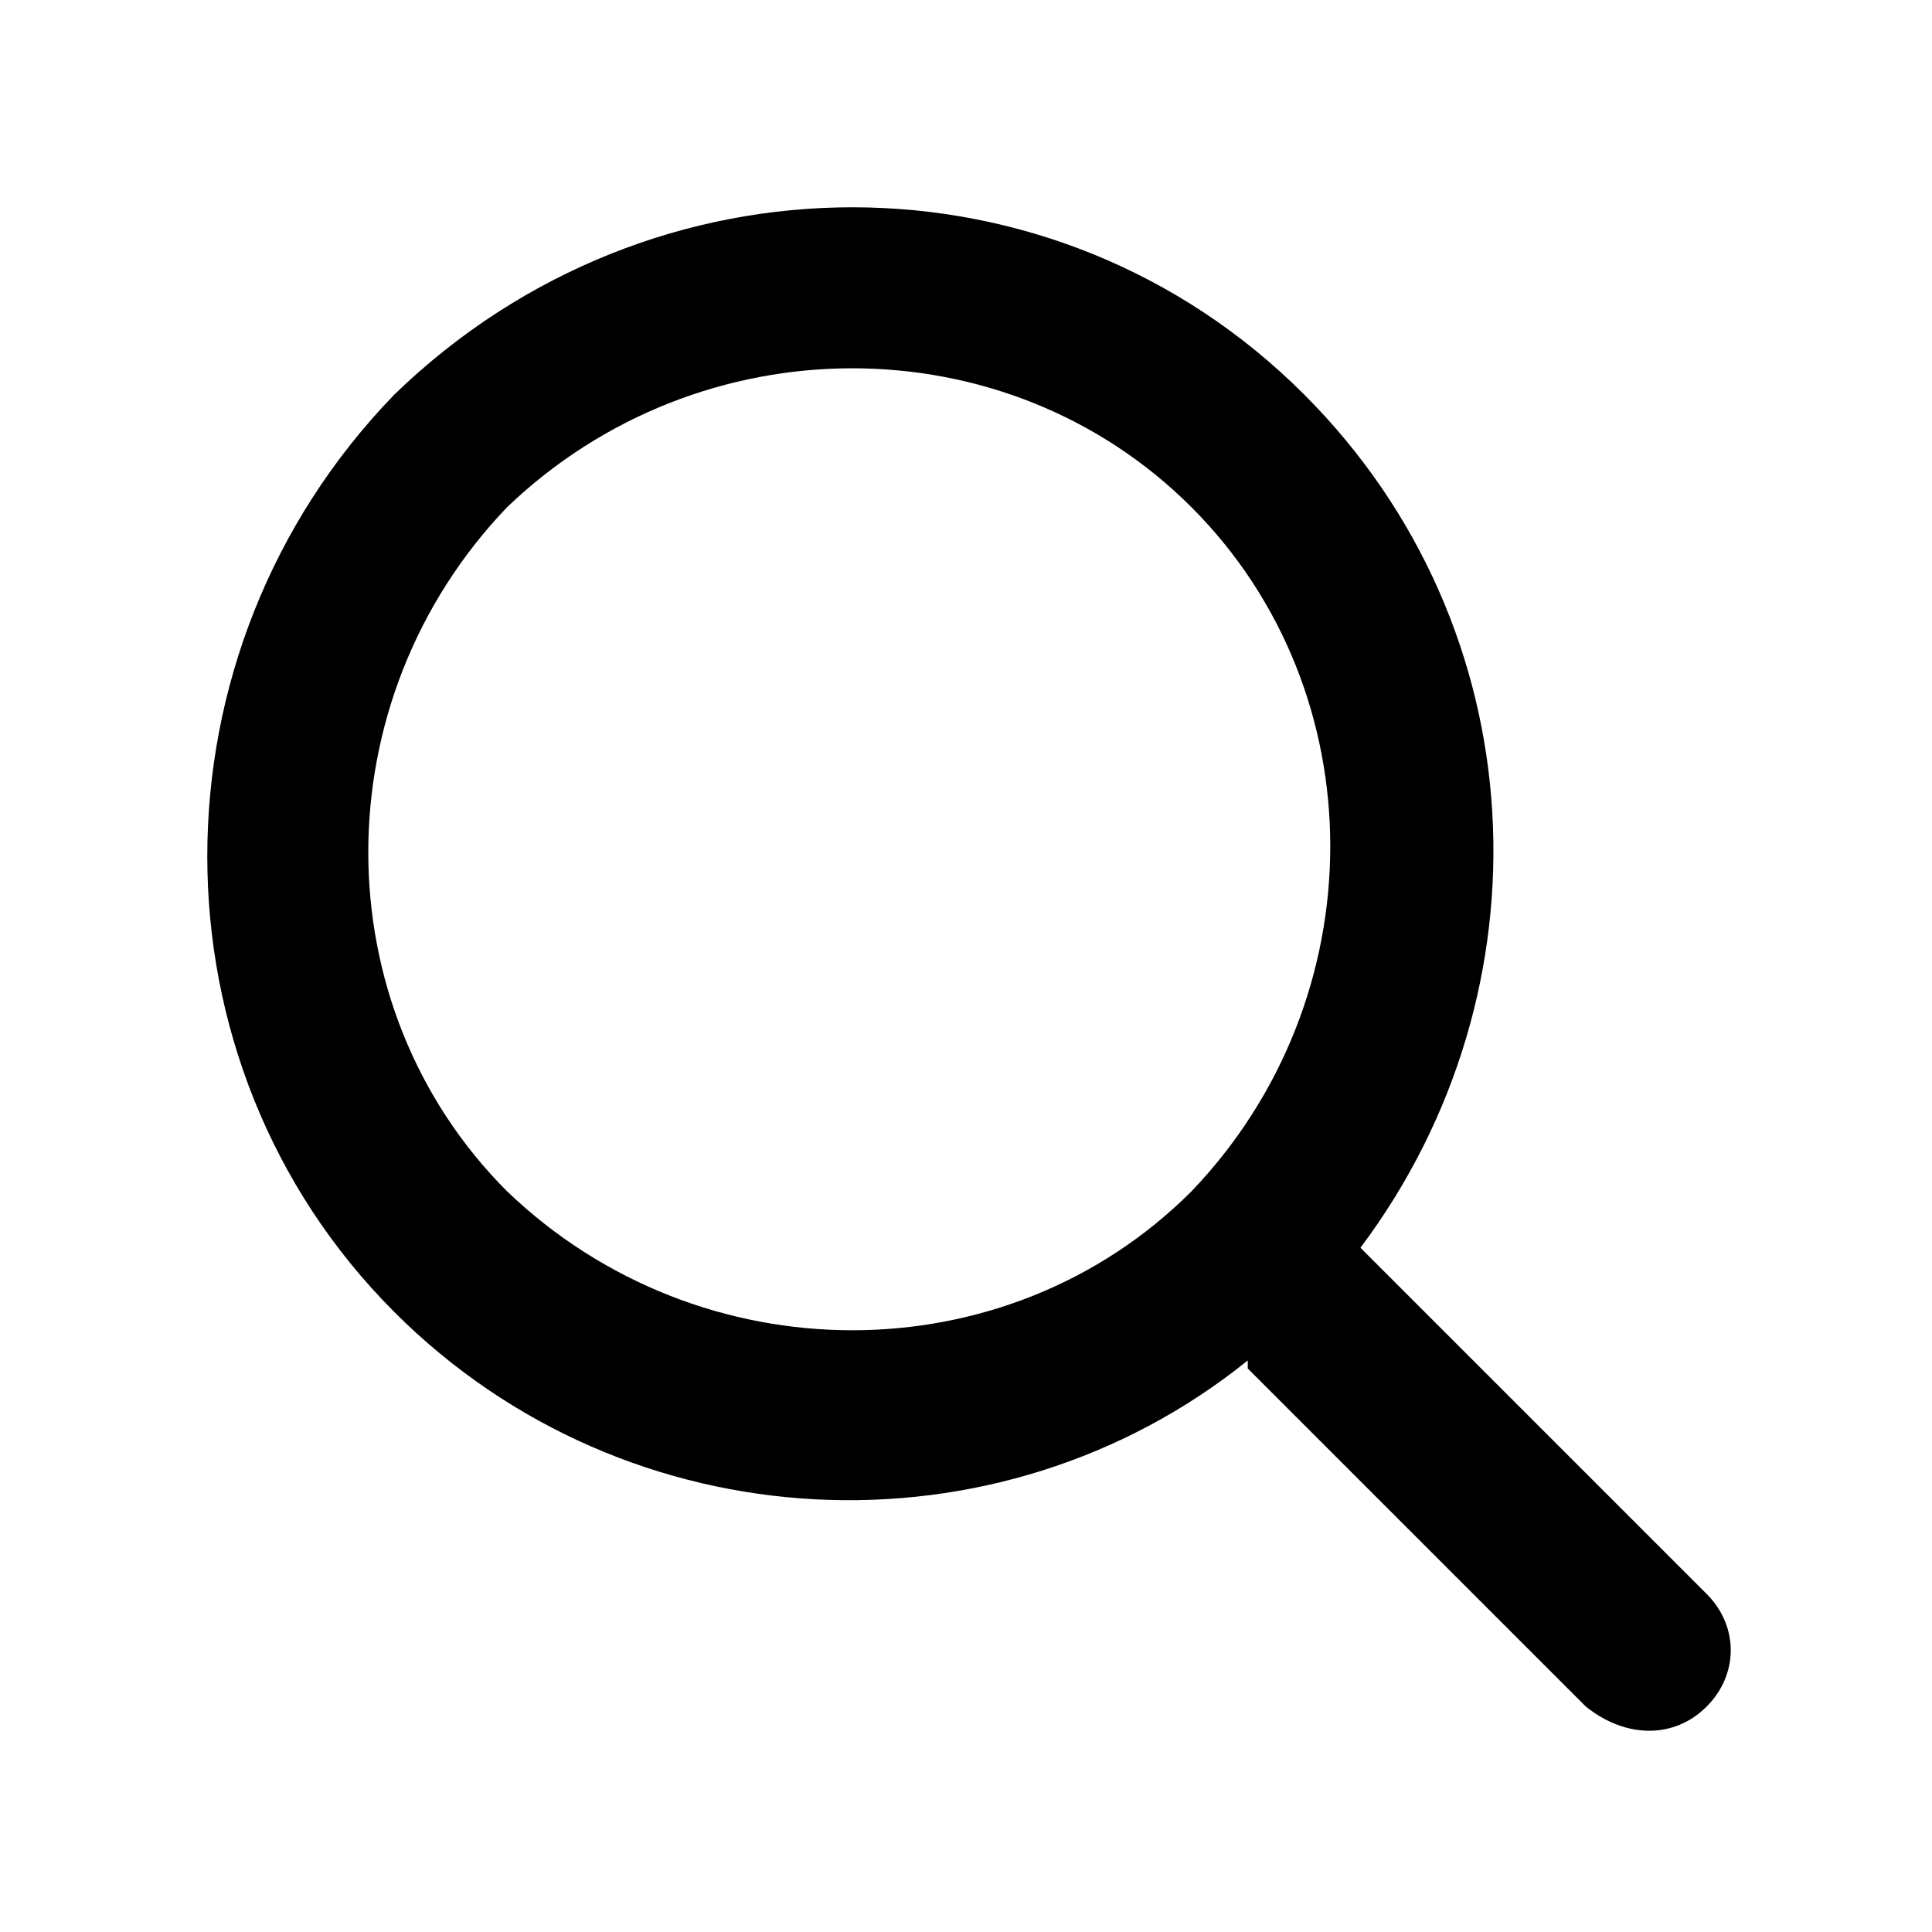
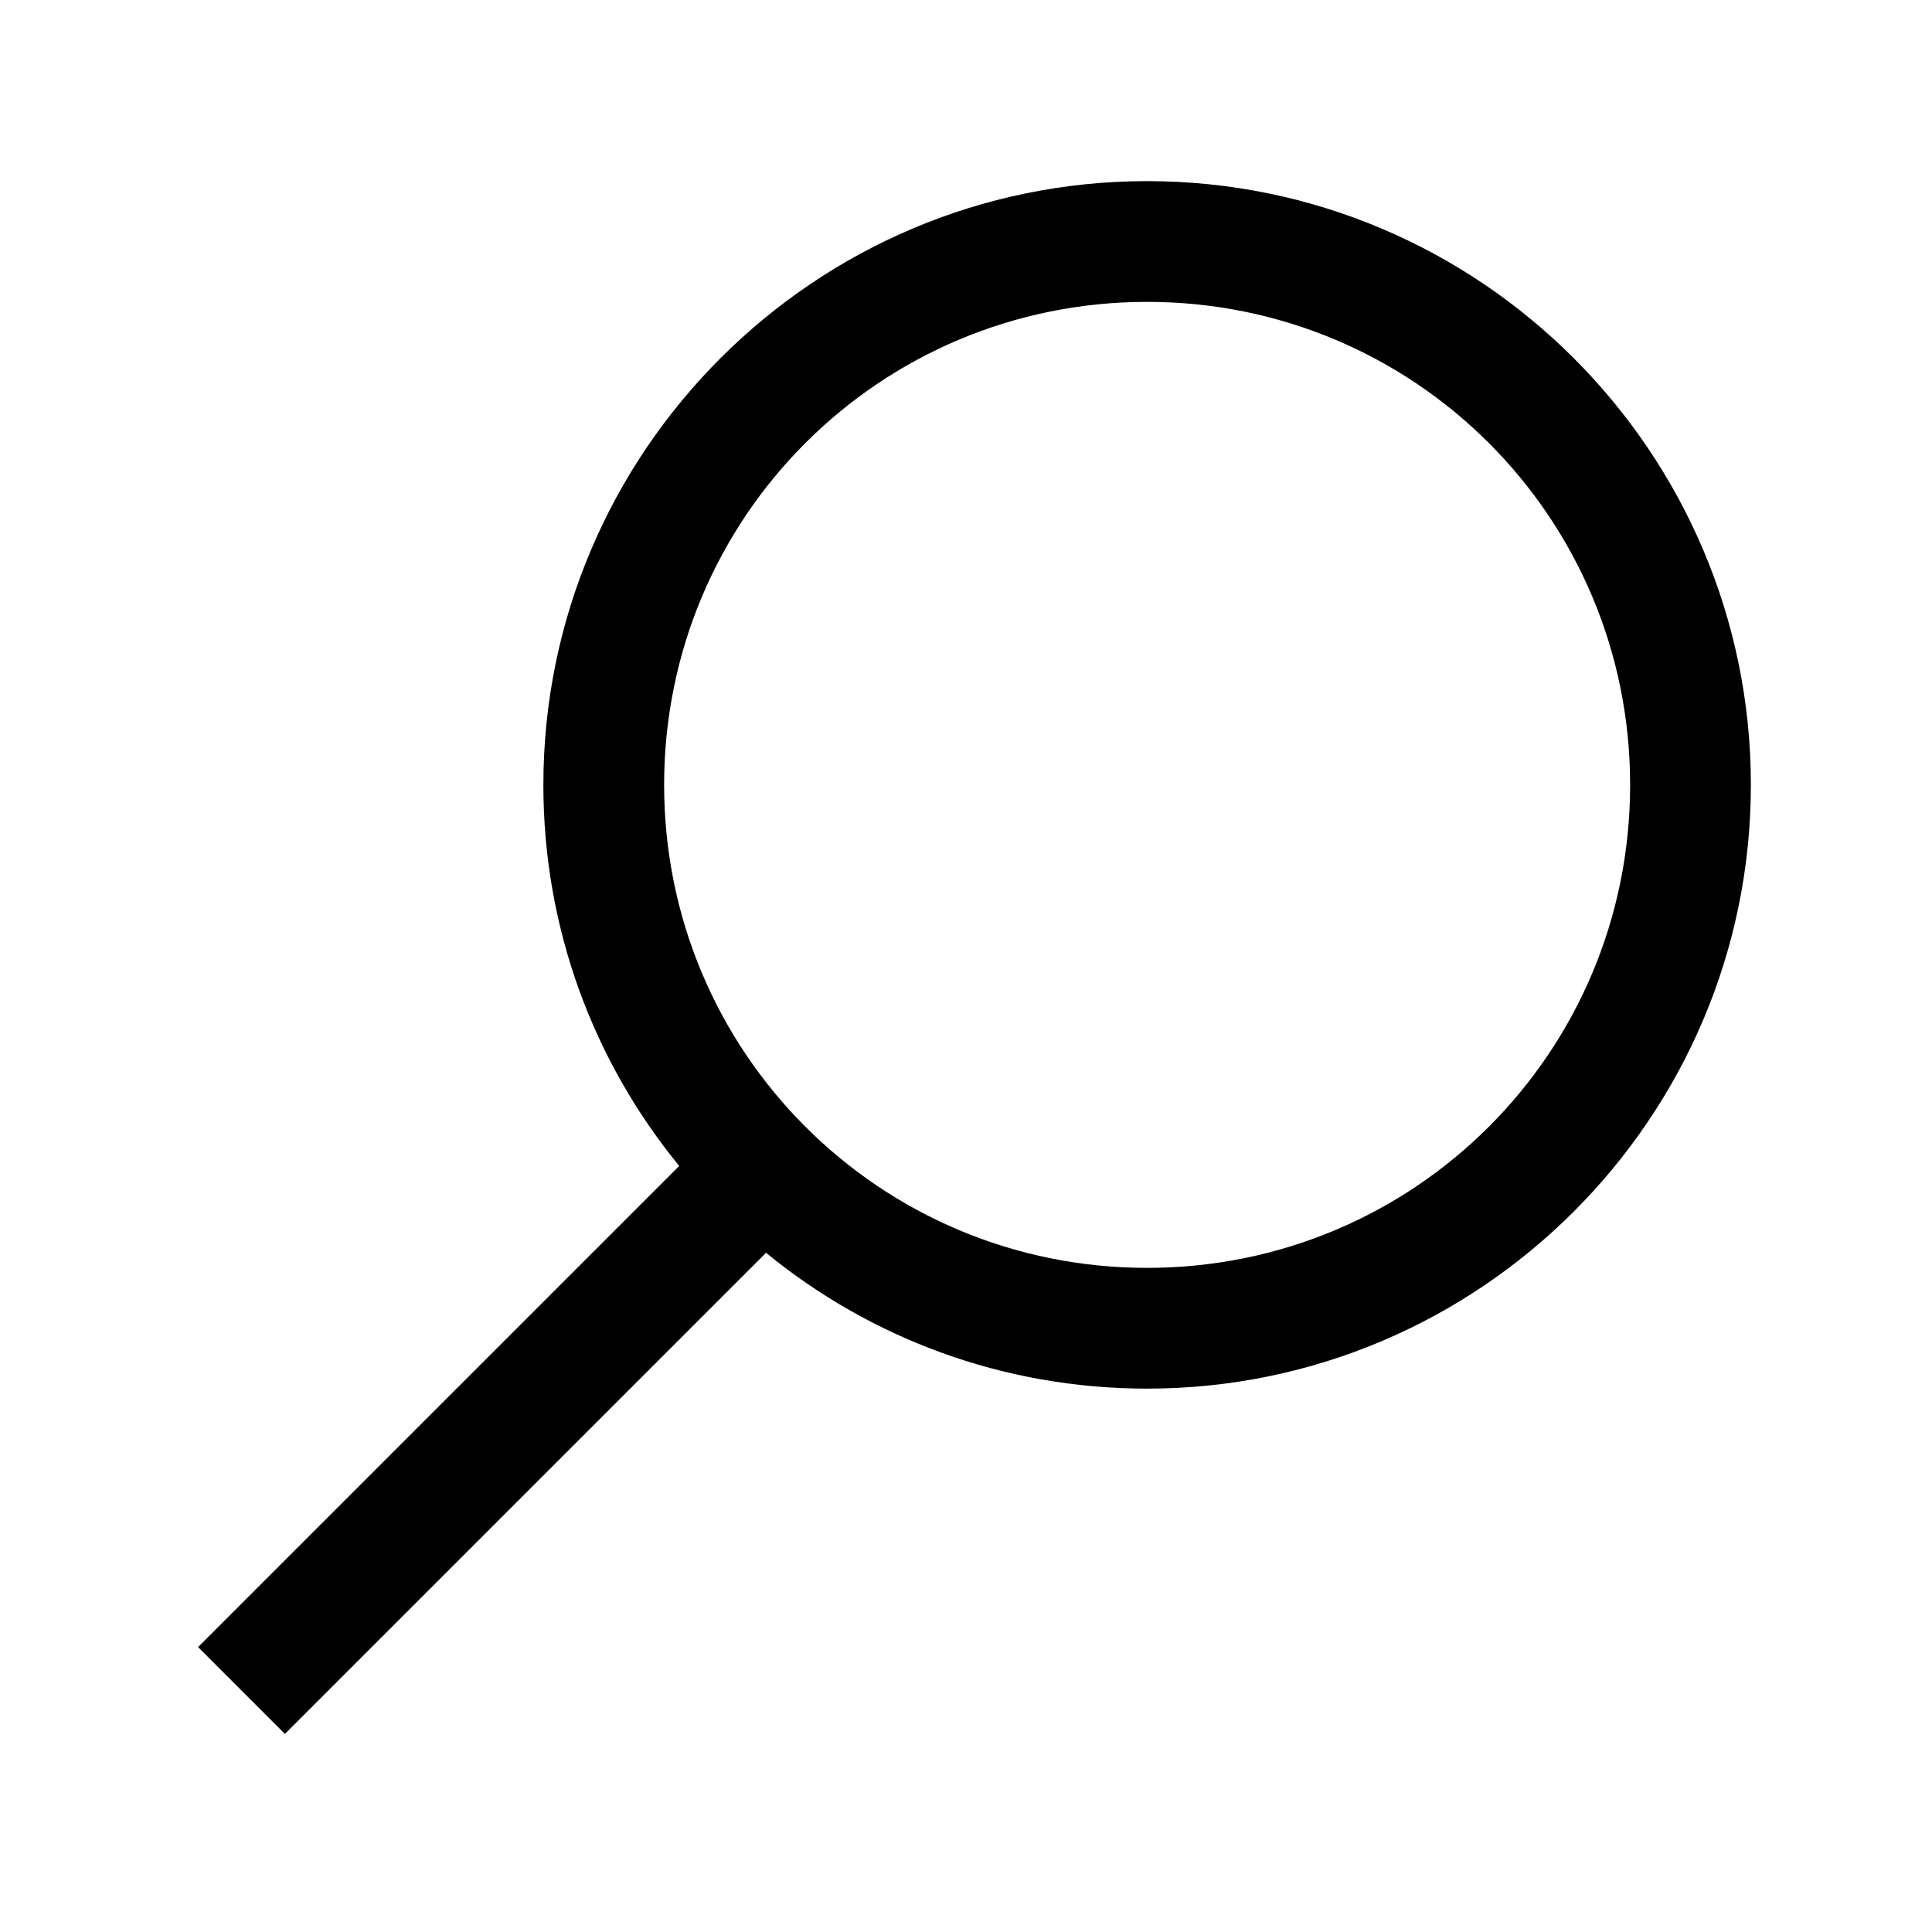
- <svg xmlns="http://www.w3.org/2000/svg" viewBox="0 0 24 24" width="24" height="24">
-   <path d="M16.9,15.5c2.4-3.2,2.2-7.7-0.7-10.6c-3.1-3.1-8.1-3.1-11.3,0c-3.1,3.2-3.1,8.3,0,11.4     c2.9,2.9,7.5,3.1,10.6,0.6c0,0.1,0,0.1,0,0.1l4.2,4.2c0.5,0.4,1.1,0.4,1.5,0c0.4-0.4,0.4-1,0-1.4L16.9,15.5     C16.9,15.5,16.9,15.5,16.9,15.5L16.9,15.5z M14.8,6.3c2.3,2.3,2.3,6.1,0,8.5c-2.3,2.3-6.1,2.3-8.5,0C4,12.5,4,8.7,6.3,6.3     C8.7,4,12.5,4,14.8,6.3z" />
+ <svg xmlns="http://www.w3.org/2000/svg" viewBox="0 0 32 32" width="32px" height="32px">
+   <path d="M 19 3 C 13.488 3 9 7.488 9 13 C 9 15.395 9.84 17.59 11.25 19.312 L 3.281 27.281 L 4.719 28.719 L 12.688 20.75 C 14.41 22.16 16.605 23 19 23 C 24.512 23 29 18.512 29 13 C 29 7.488 24.512 3 19 3 Z M 19 5 C 23.43 5 27 8.57 27 13 C 27 17.43 23.43 21 19 21 C 14.57 21 11 17.43 11 13 C 11 8.57 14.57 5 19 5 Z" />
</svg>
